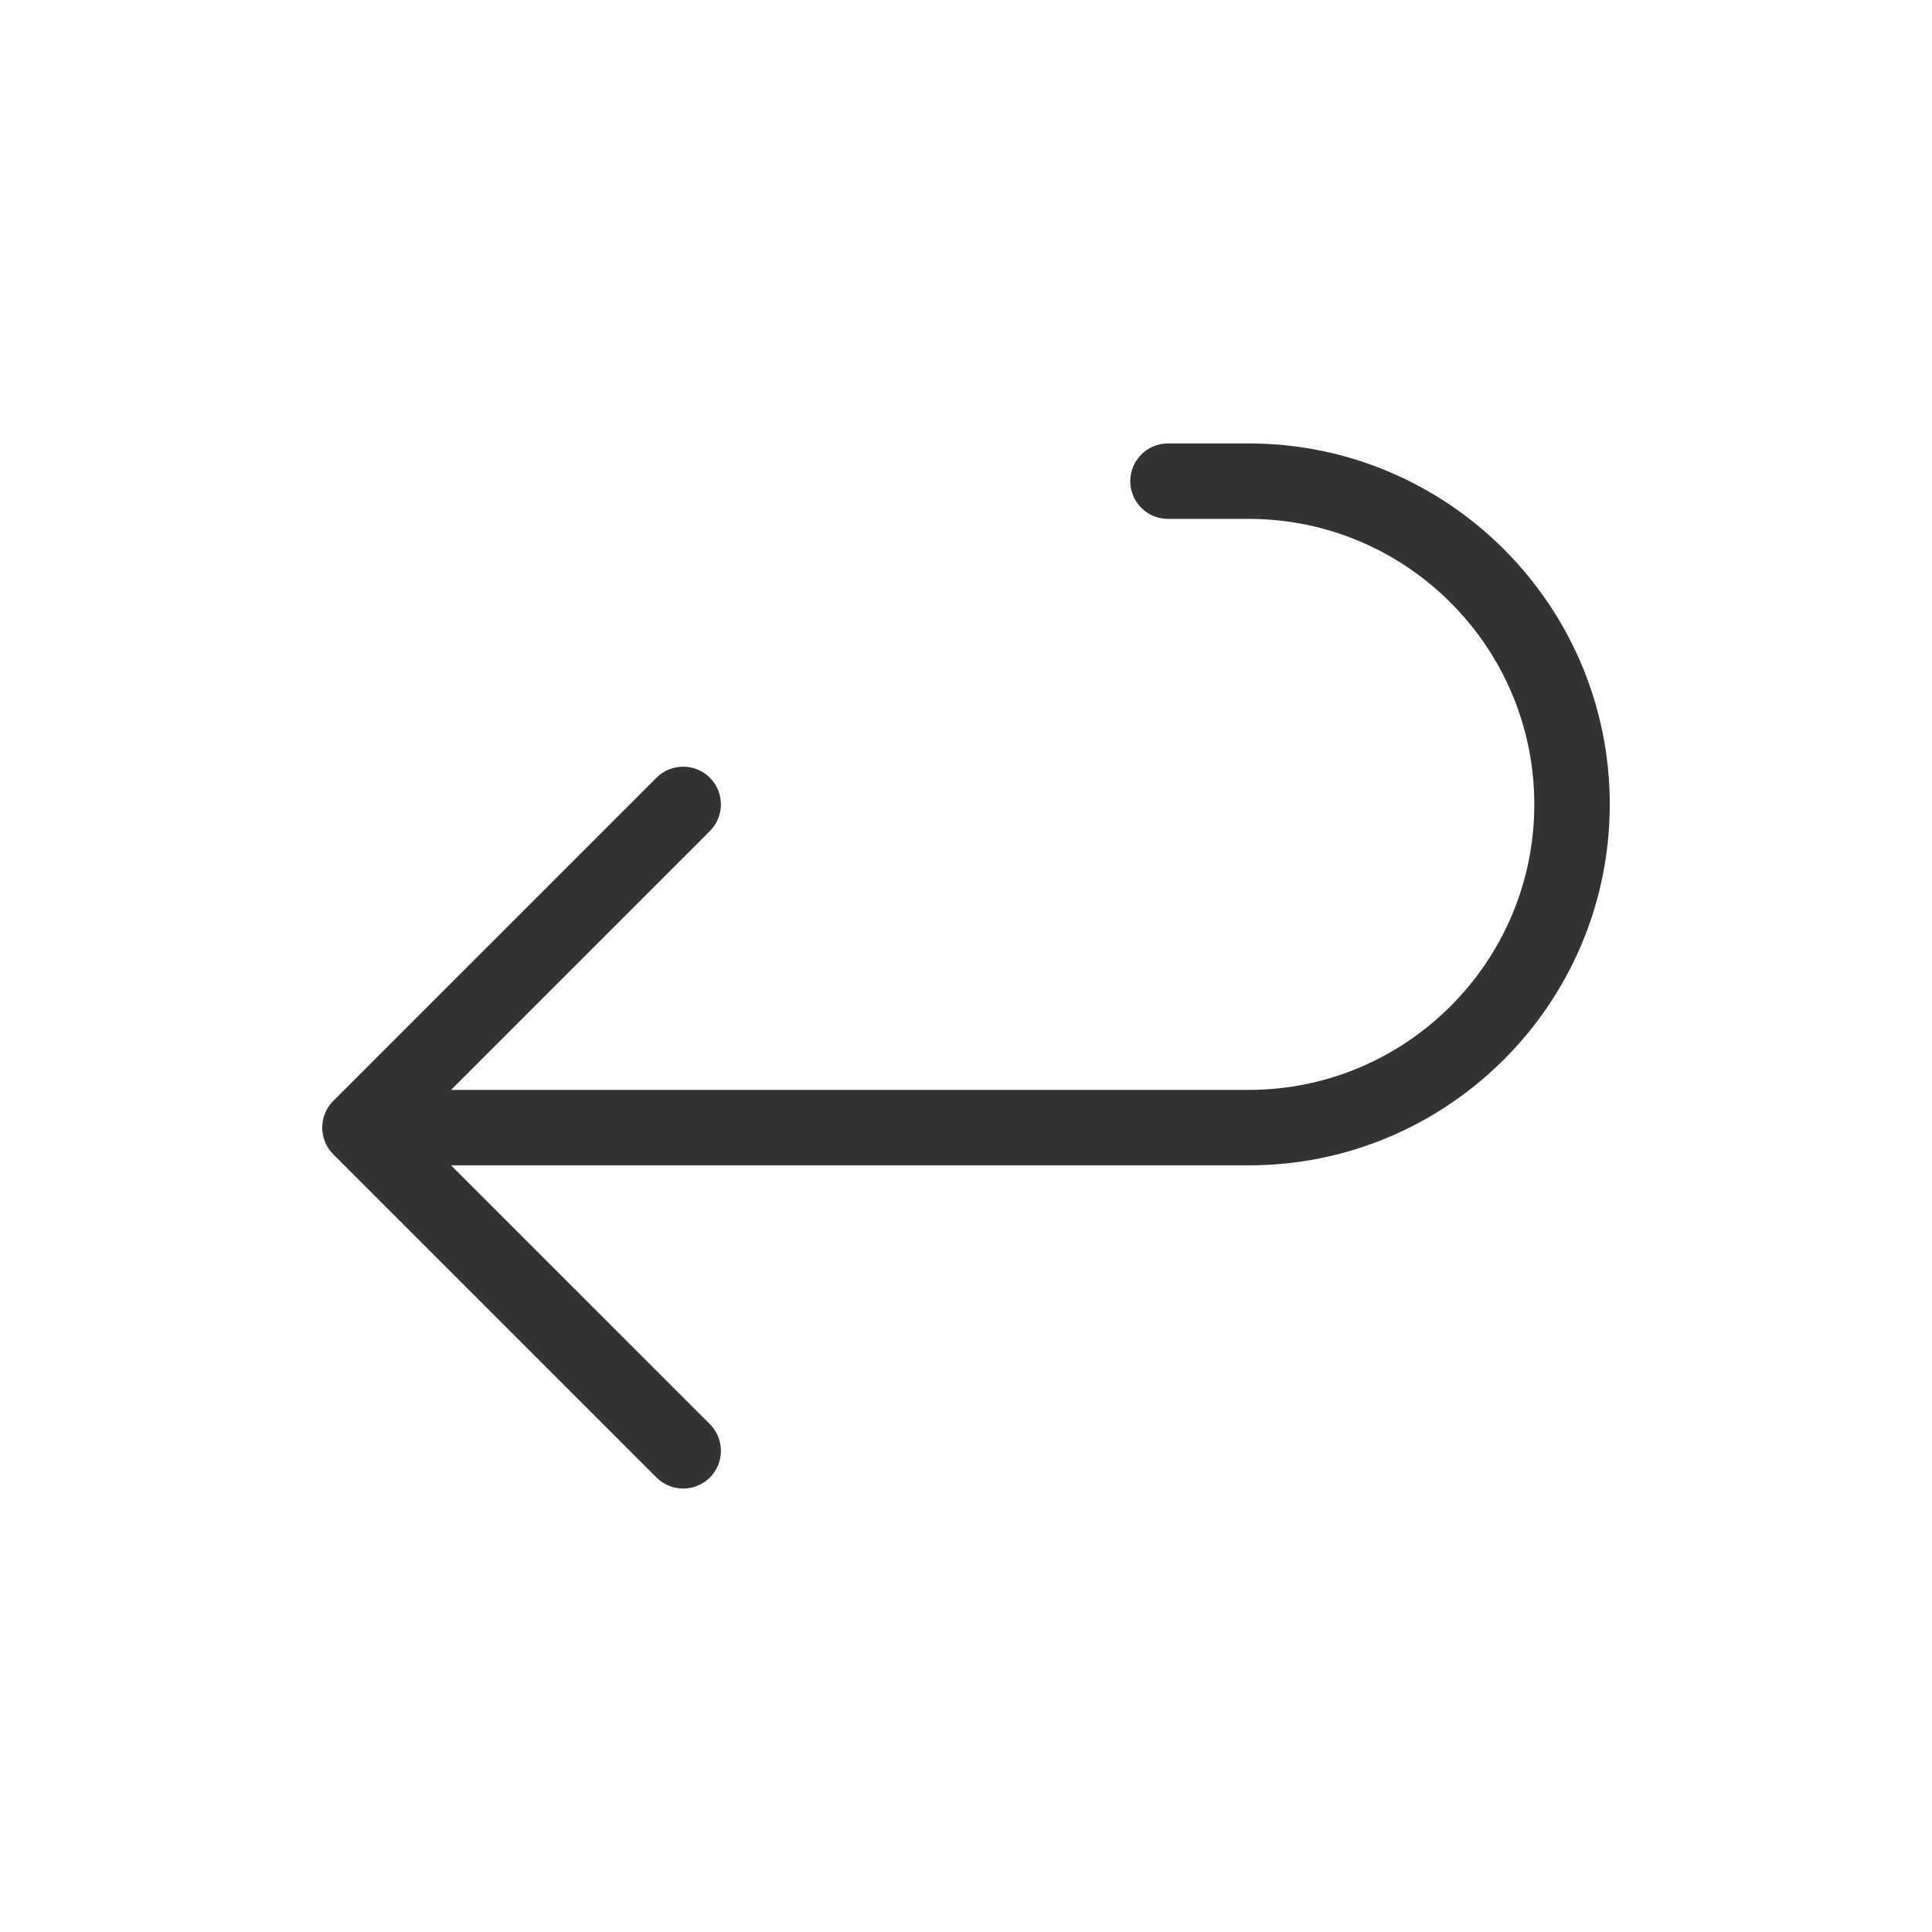
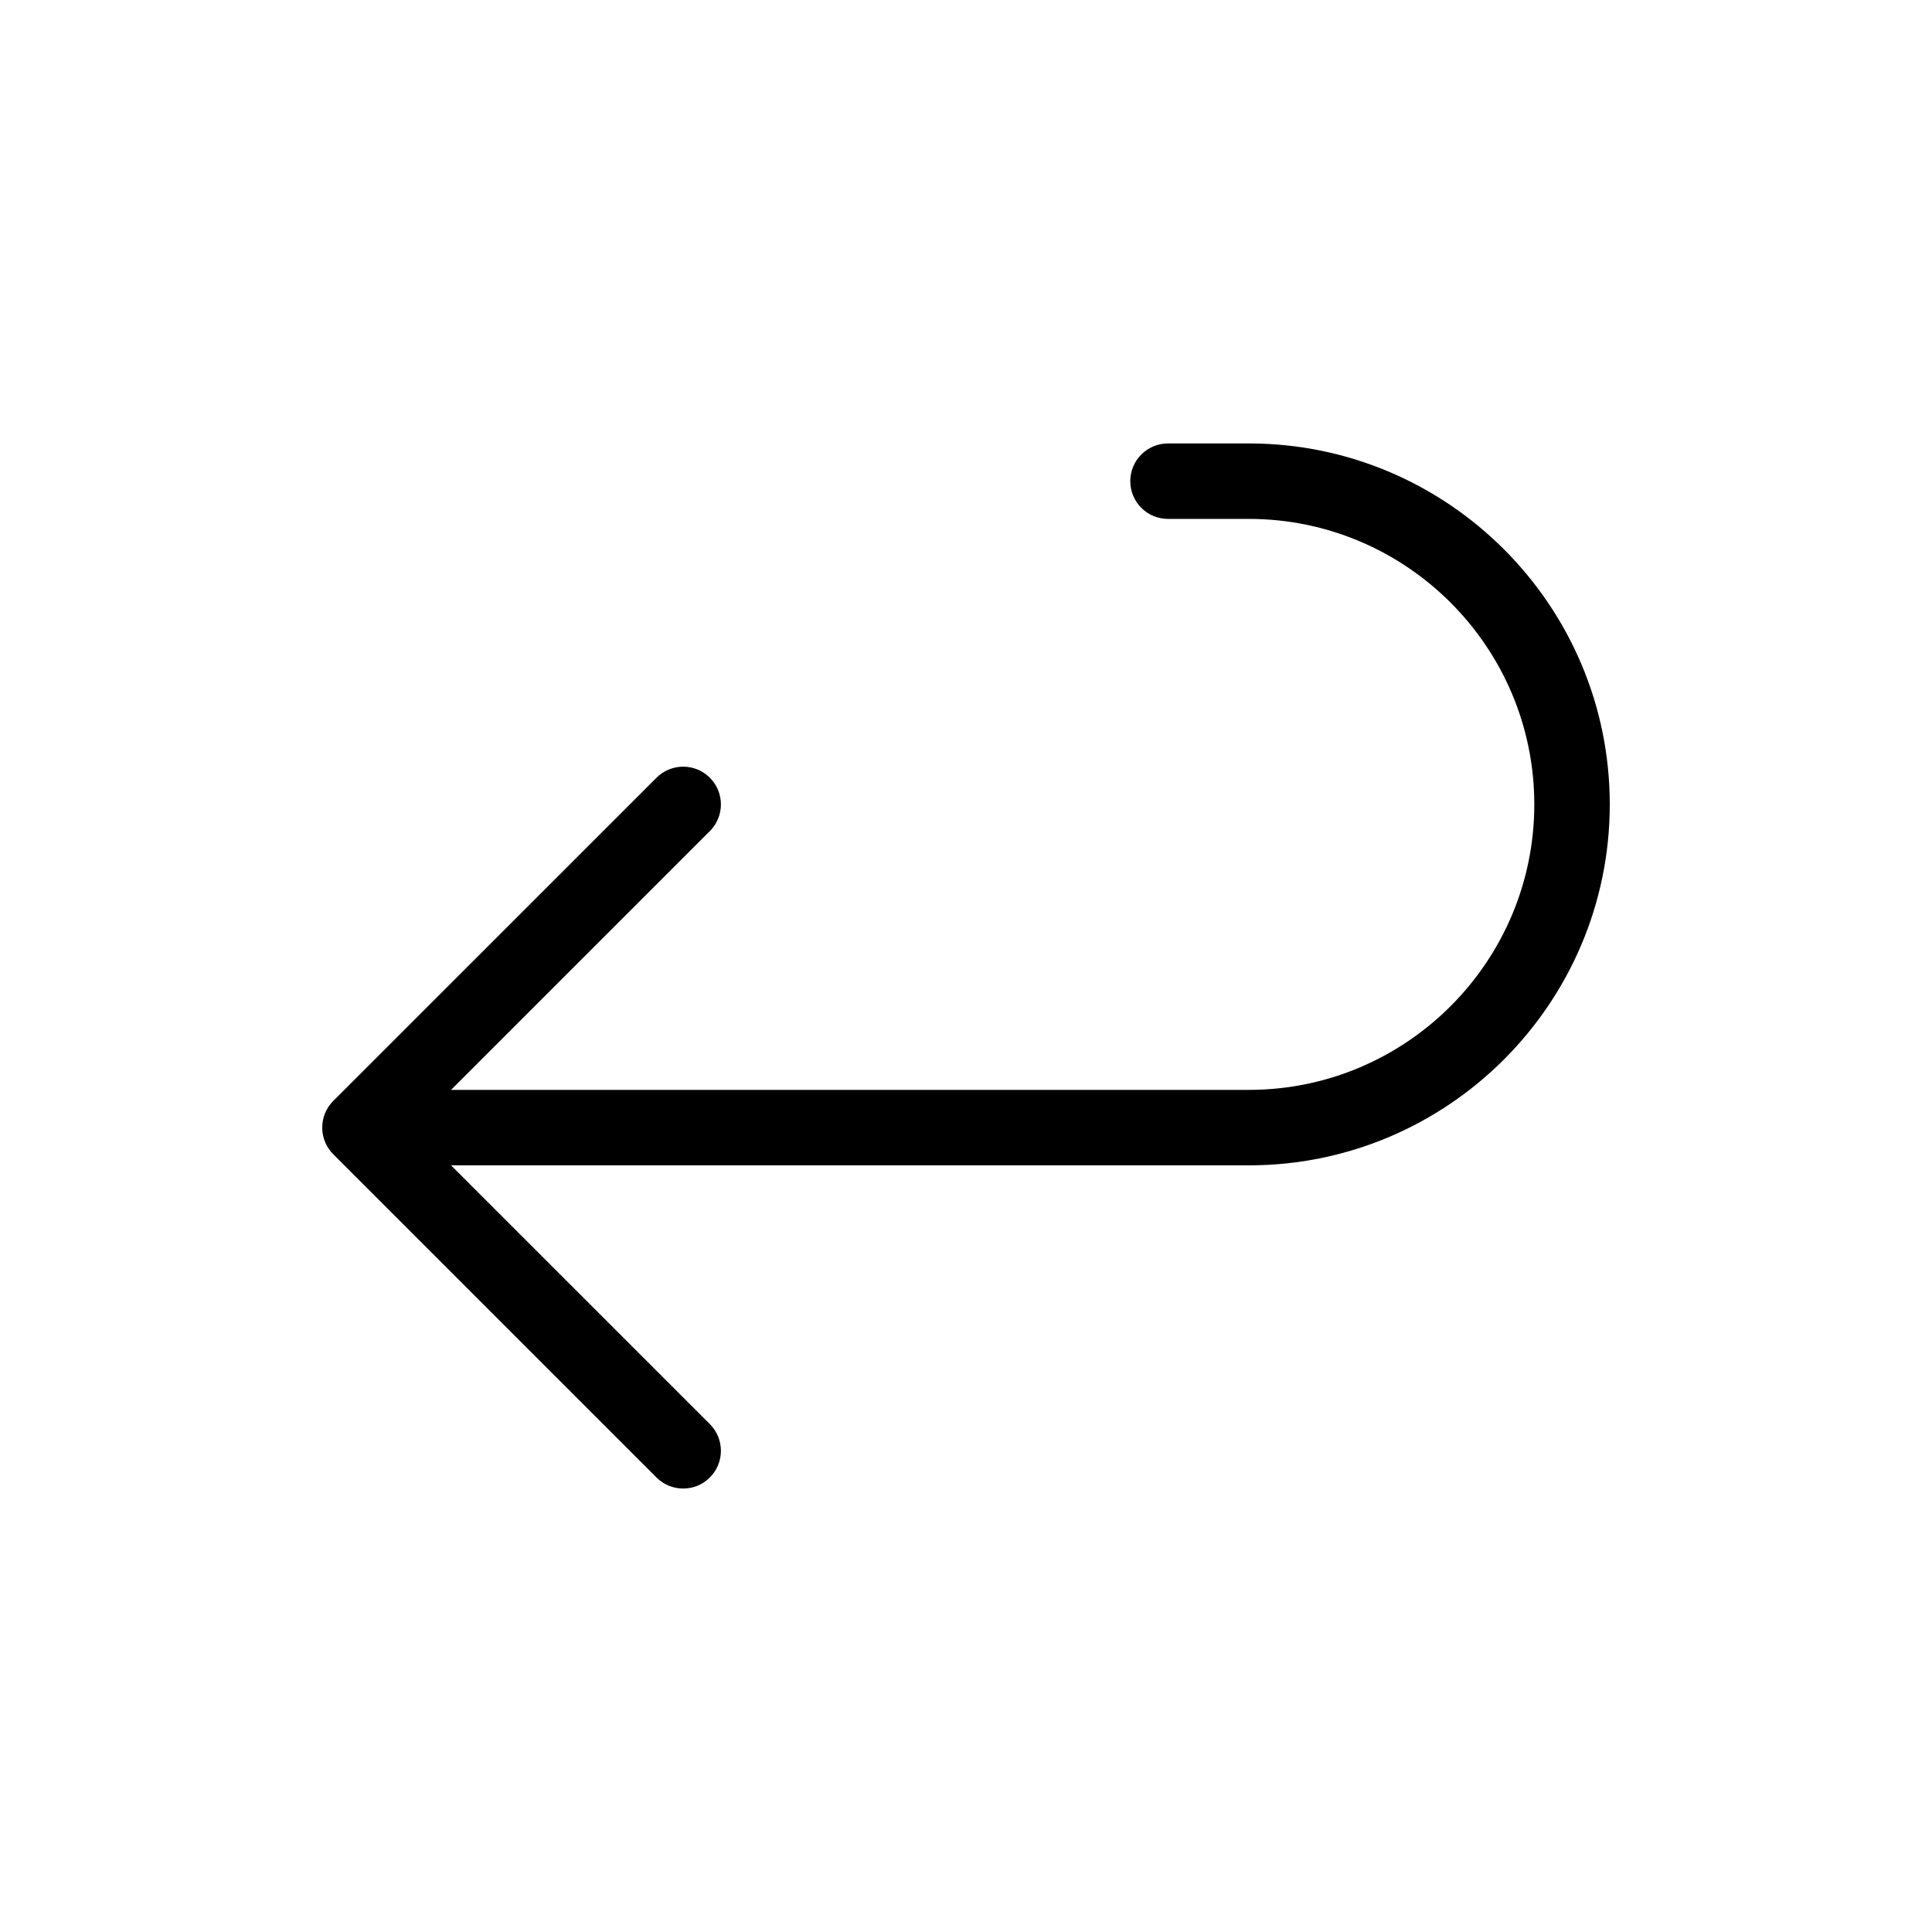
<svg xmlns="http://www.w3.org/2000/svg" t="1730351642626" class="icon" viewBox="0 0 1024 1024" version="1.1" p-id="1711" width="200" height="200">
-   <path d="M661.9 235.03h-42.83c-11.05 0-20 8.95-20 20s8.95 20 20 20h42.83c83.43 0 151.31 67.88 151.31 151.31S745.33 577.66 661.9 577.66H239.07l137.17-137.17c7.81-7.81 7.81-20.47 0-28.28s-20.47-7.81-28.28 0l-171.31 171.3-0.21 0.21-0.02 0.02-0.01 0.01-0.01 0.01-0.01 0.01-0.01 0.01-0.02 0.02a19.883 19.883 0 0 0-5.57 13.82v0.06c0.01 5.52 2.25 10.52 5.88 14.13L347.96 783.1c3.91 3.91 9.02 5.86 14.14 5.86s10.24-1.95 14.14-5.86c7.81-7.81 7.81-20.47 0-28.29L239.07 617.66H661.9c105.49 0 191.31-85.82 191.31-191.31S767.39 235.03 661.9 235.03z" fill="#333333" p-id="1712" />
+   <path d="M661.9 235.03h-42.83c-11.05 0-20 8.95-20 20s8.95 20 20 20h42.83c83.43 0 151.31 67.88 151.31 151.31S745.33 577.66 661.9 577.66H239.07l137.17-137.17c7.81-7.81 7.81-20.47 0-28.28s-20.47-7.81-28.28 0l-171.31 171.3-0.21 0.21-0.02 0.02-0.01 0.01-0.01 0.01-0.01 0.01-0.01 0.01-0.02 0.02a19.883 19.883 0 0 0-5.57 13.82v0.06c0.01 5.52 2.25 10.52 5.88 14.13L347.96 783.1c3.91 3.91 9.02 5.86 14.14 5.86s10.24-1.95 14.14-5.86c7.81-7.81 7.81-20.47 0-28.29L239.07 617.66H661.9c105.49 0 191.31-85.82 191.31-191.31S767.39 235.03 661.9 235.03z" fill="currentColor" p-id="1712" />
</svg>
